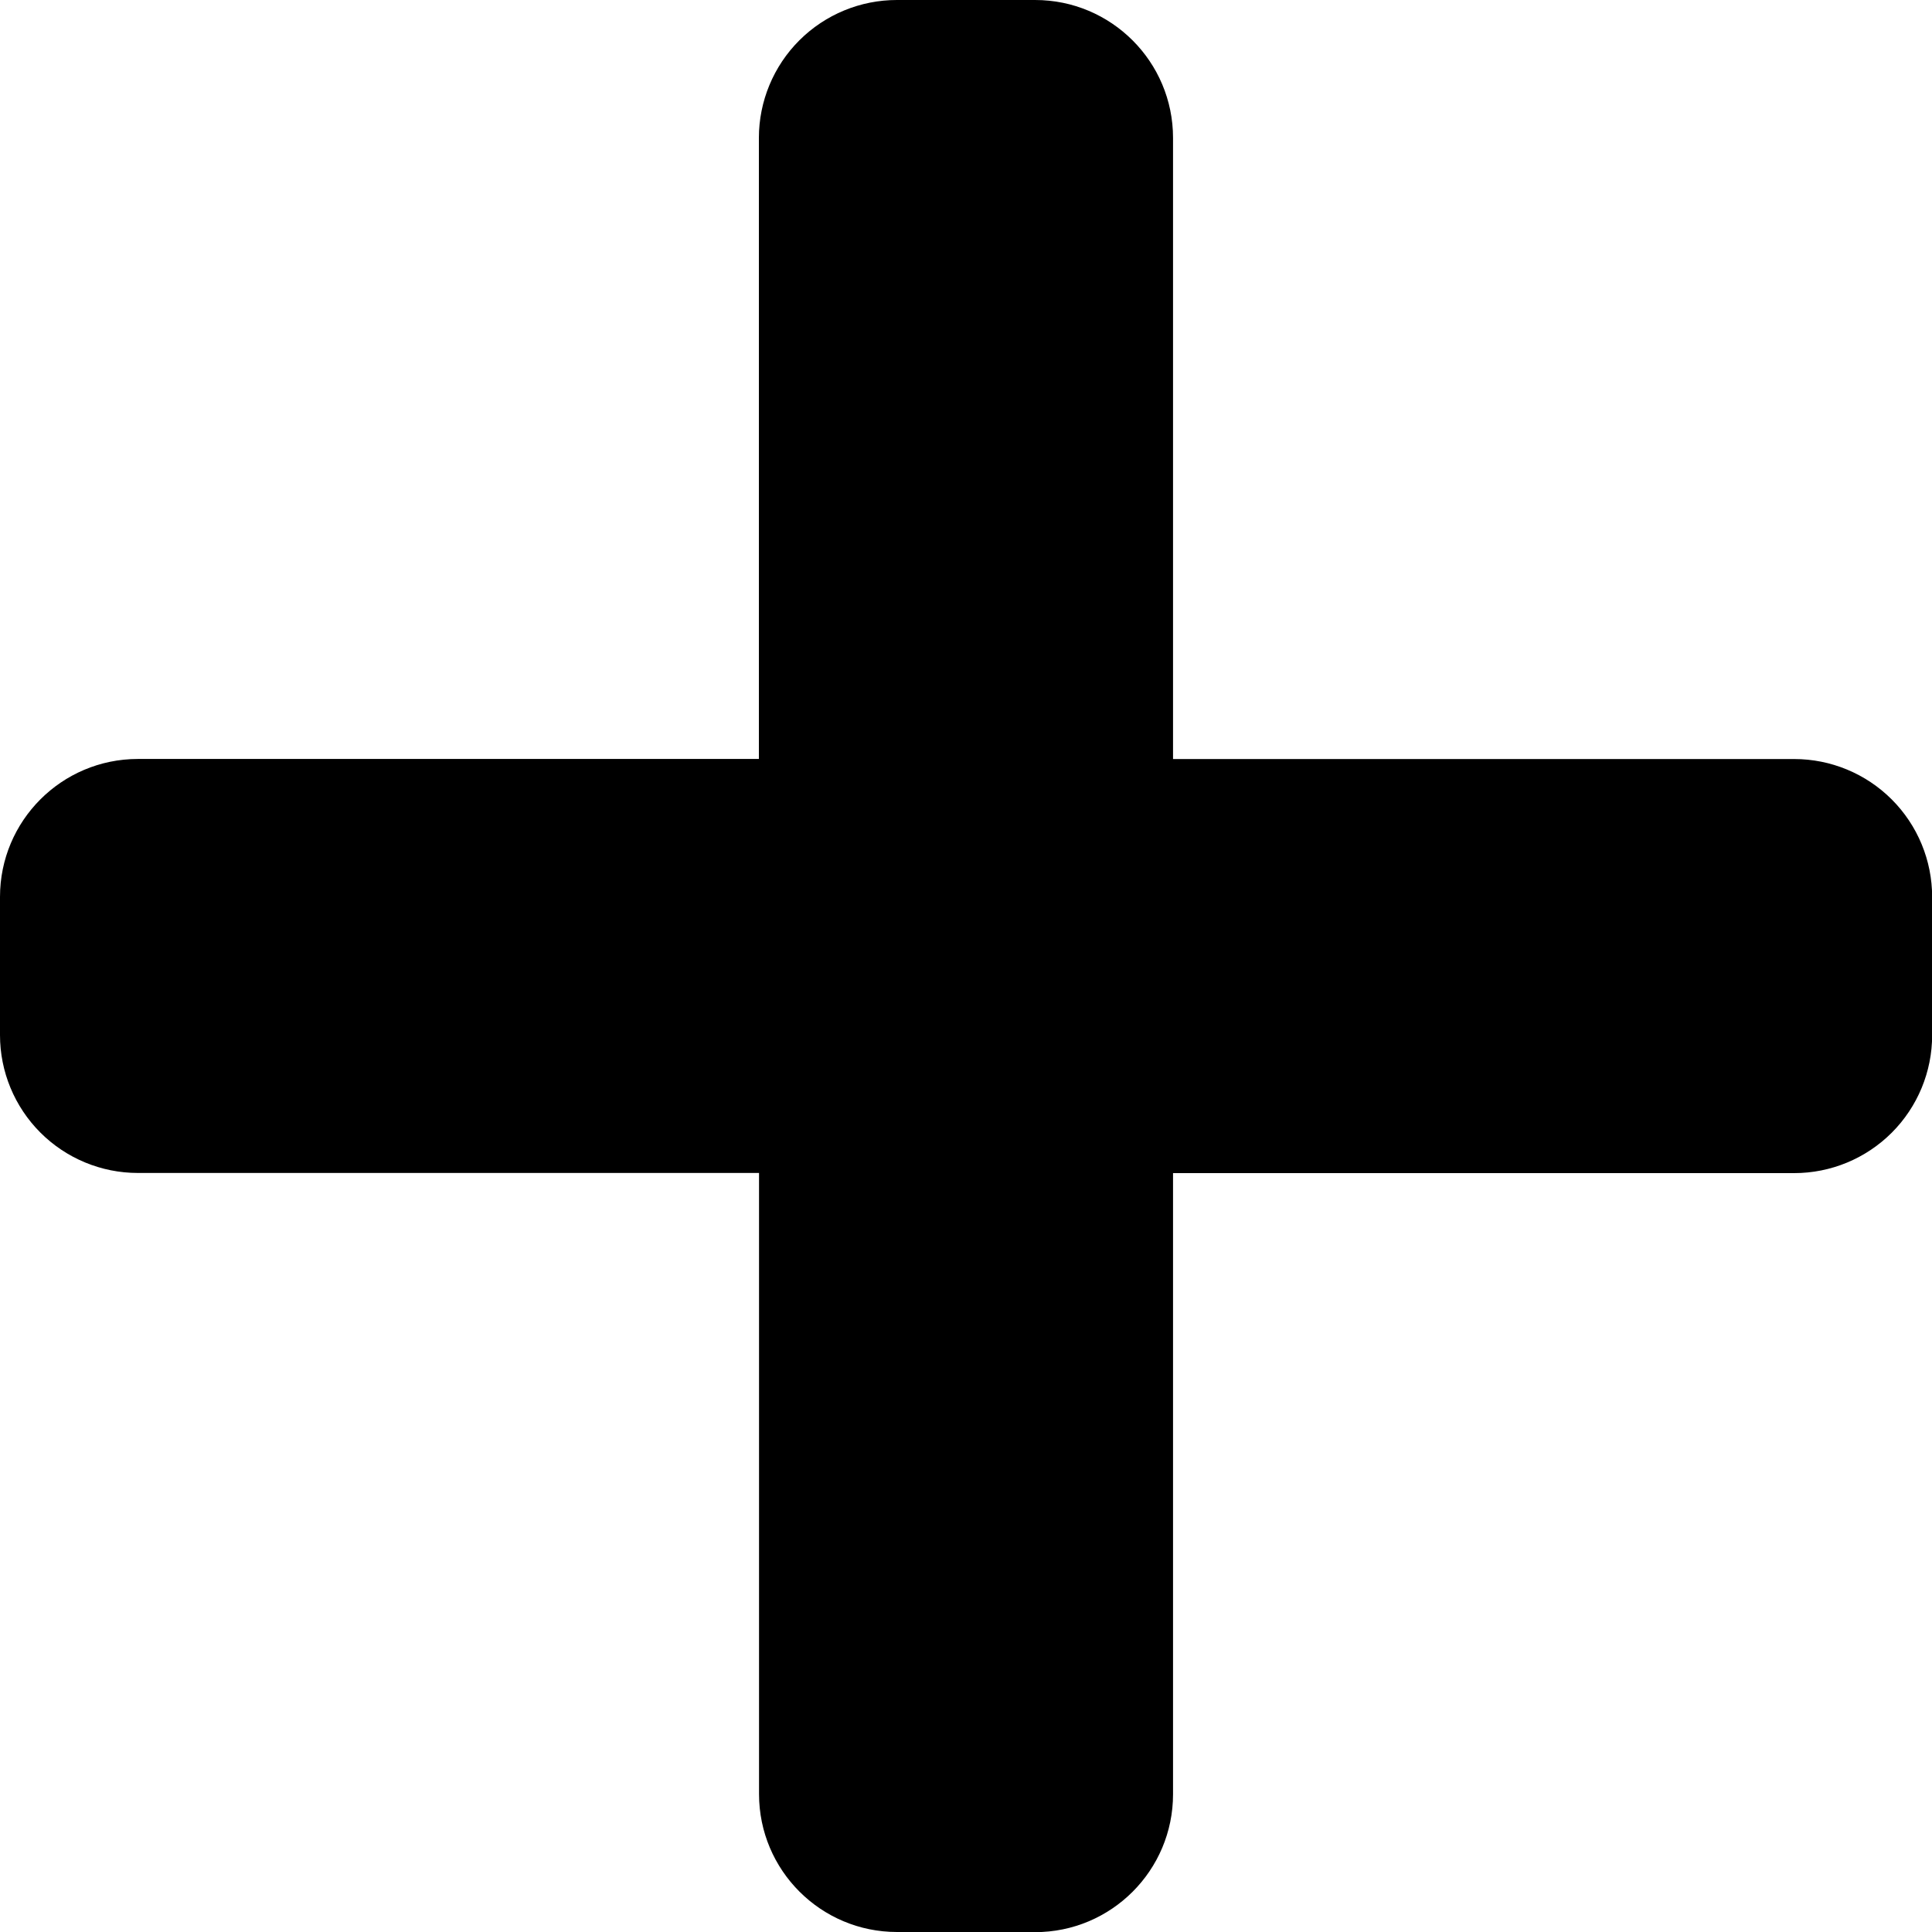
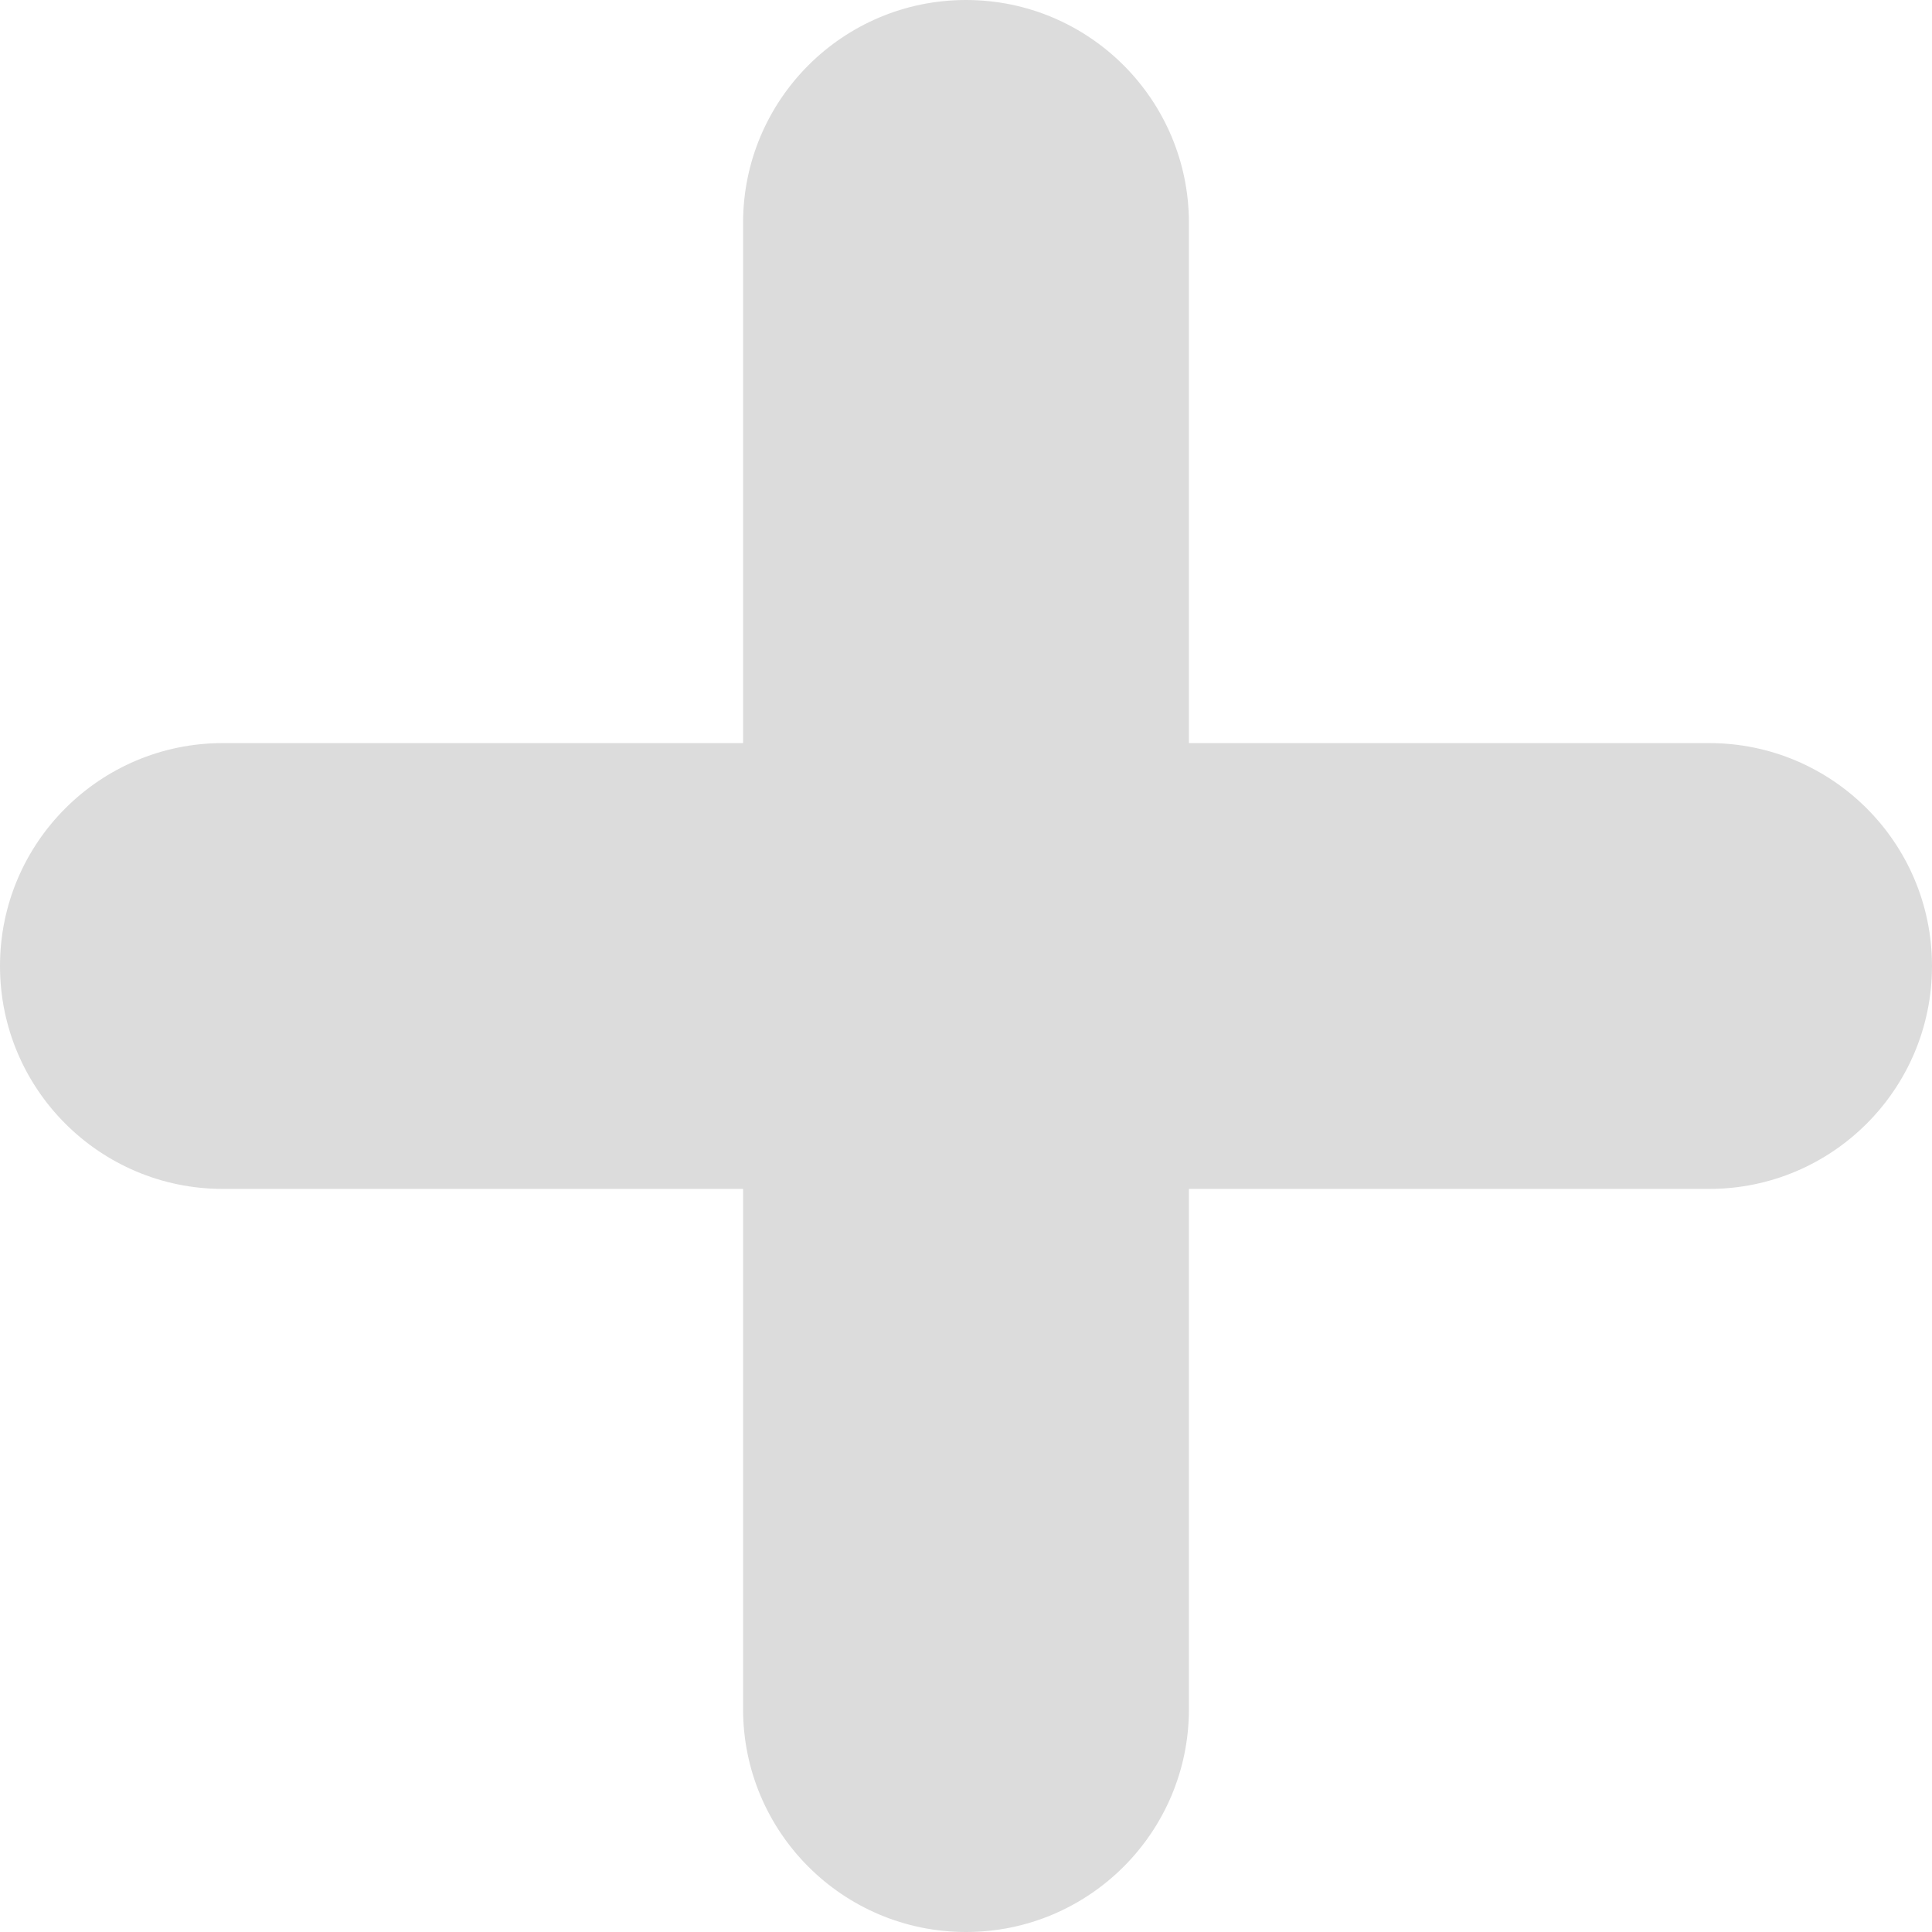
- <svg xmlns="http://www.w3.org/2000/svg" width="26.441" height="26.441" viewBox="0 0 26.441 26.441">
-   <path id="Union_1" data-name="Union 1" d="M12.277,26.441a1.888,1.888,0,0,1-1.889-1.888v-8.5h-8.5A1.887,1.887,0,0,1,0,14.165V12.276a1.888,1.888,0,0,1,1.886-1.889h8.5v-8.5A1.888,1.888,0,0,1,12.277,0h1.888a1.888,1.888,0,0,1,1.889,1.888v8.5h8.5a1.888,1.888,0,0,1,1.889,1.889v1.889a1.888,1.888,0,0,1-1.889,1.889h-8.5v8.5a1.888,1.888,0,0,1-1.889,1.888Z" />
+ <svg xmlns="http://www.w3.org/2000/svg" width="25.999" height="26" viewBox="0 0 25.999 26">
+   <path id="Union_3" data-name="Union 3" d="M-2461-1261.858v-7h-7a3,3,0,0,1-3-3,3,3,0,0,1,3-3h7v-7a3,3,0,0,1,3-3,3,3,0,0,1,3,3v7h7a3,3,0,0,1,3,3,3,3,0,0,1-3,3h-7v7a3,3,0,0,1-3,3A3,3,0,0,1-2461-1261.858Z" transform="translate(2471 1284.858)" fill="#dcdcdc" />
</svg>
